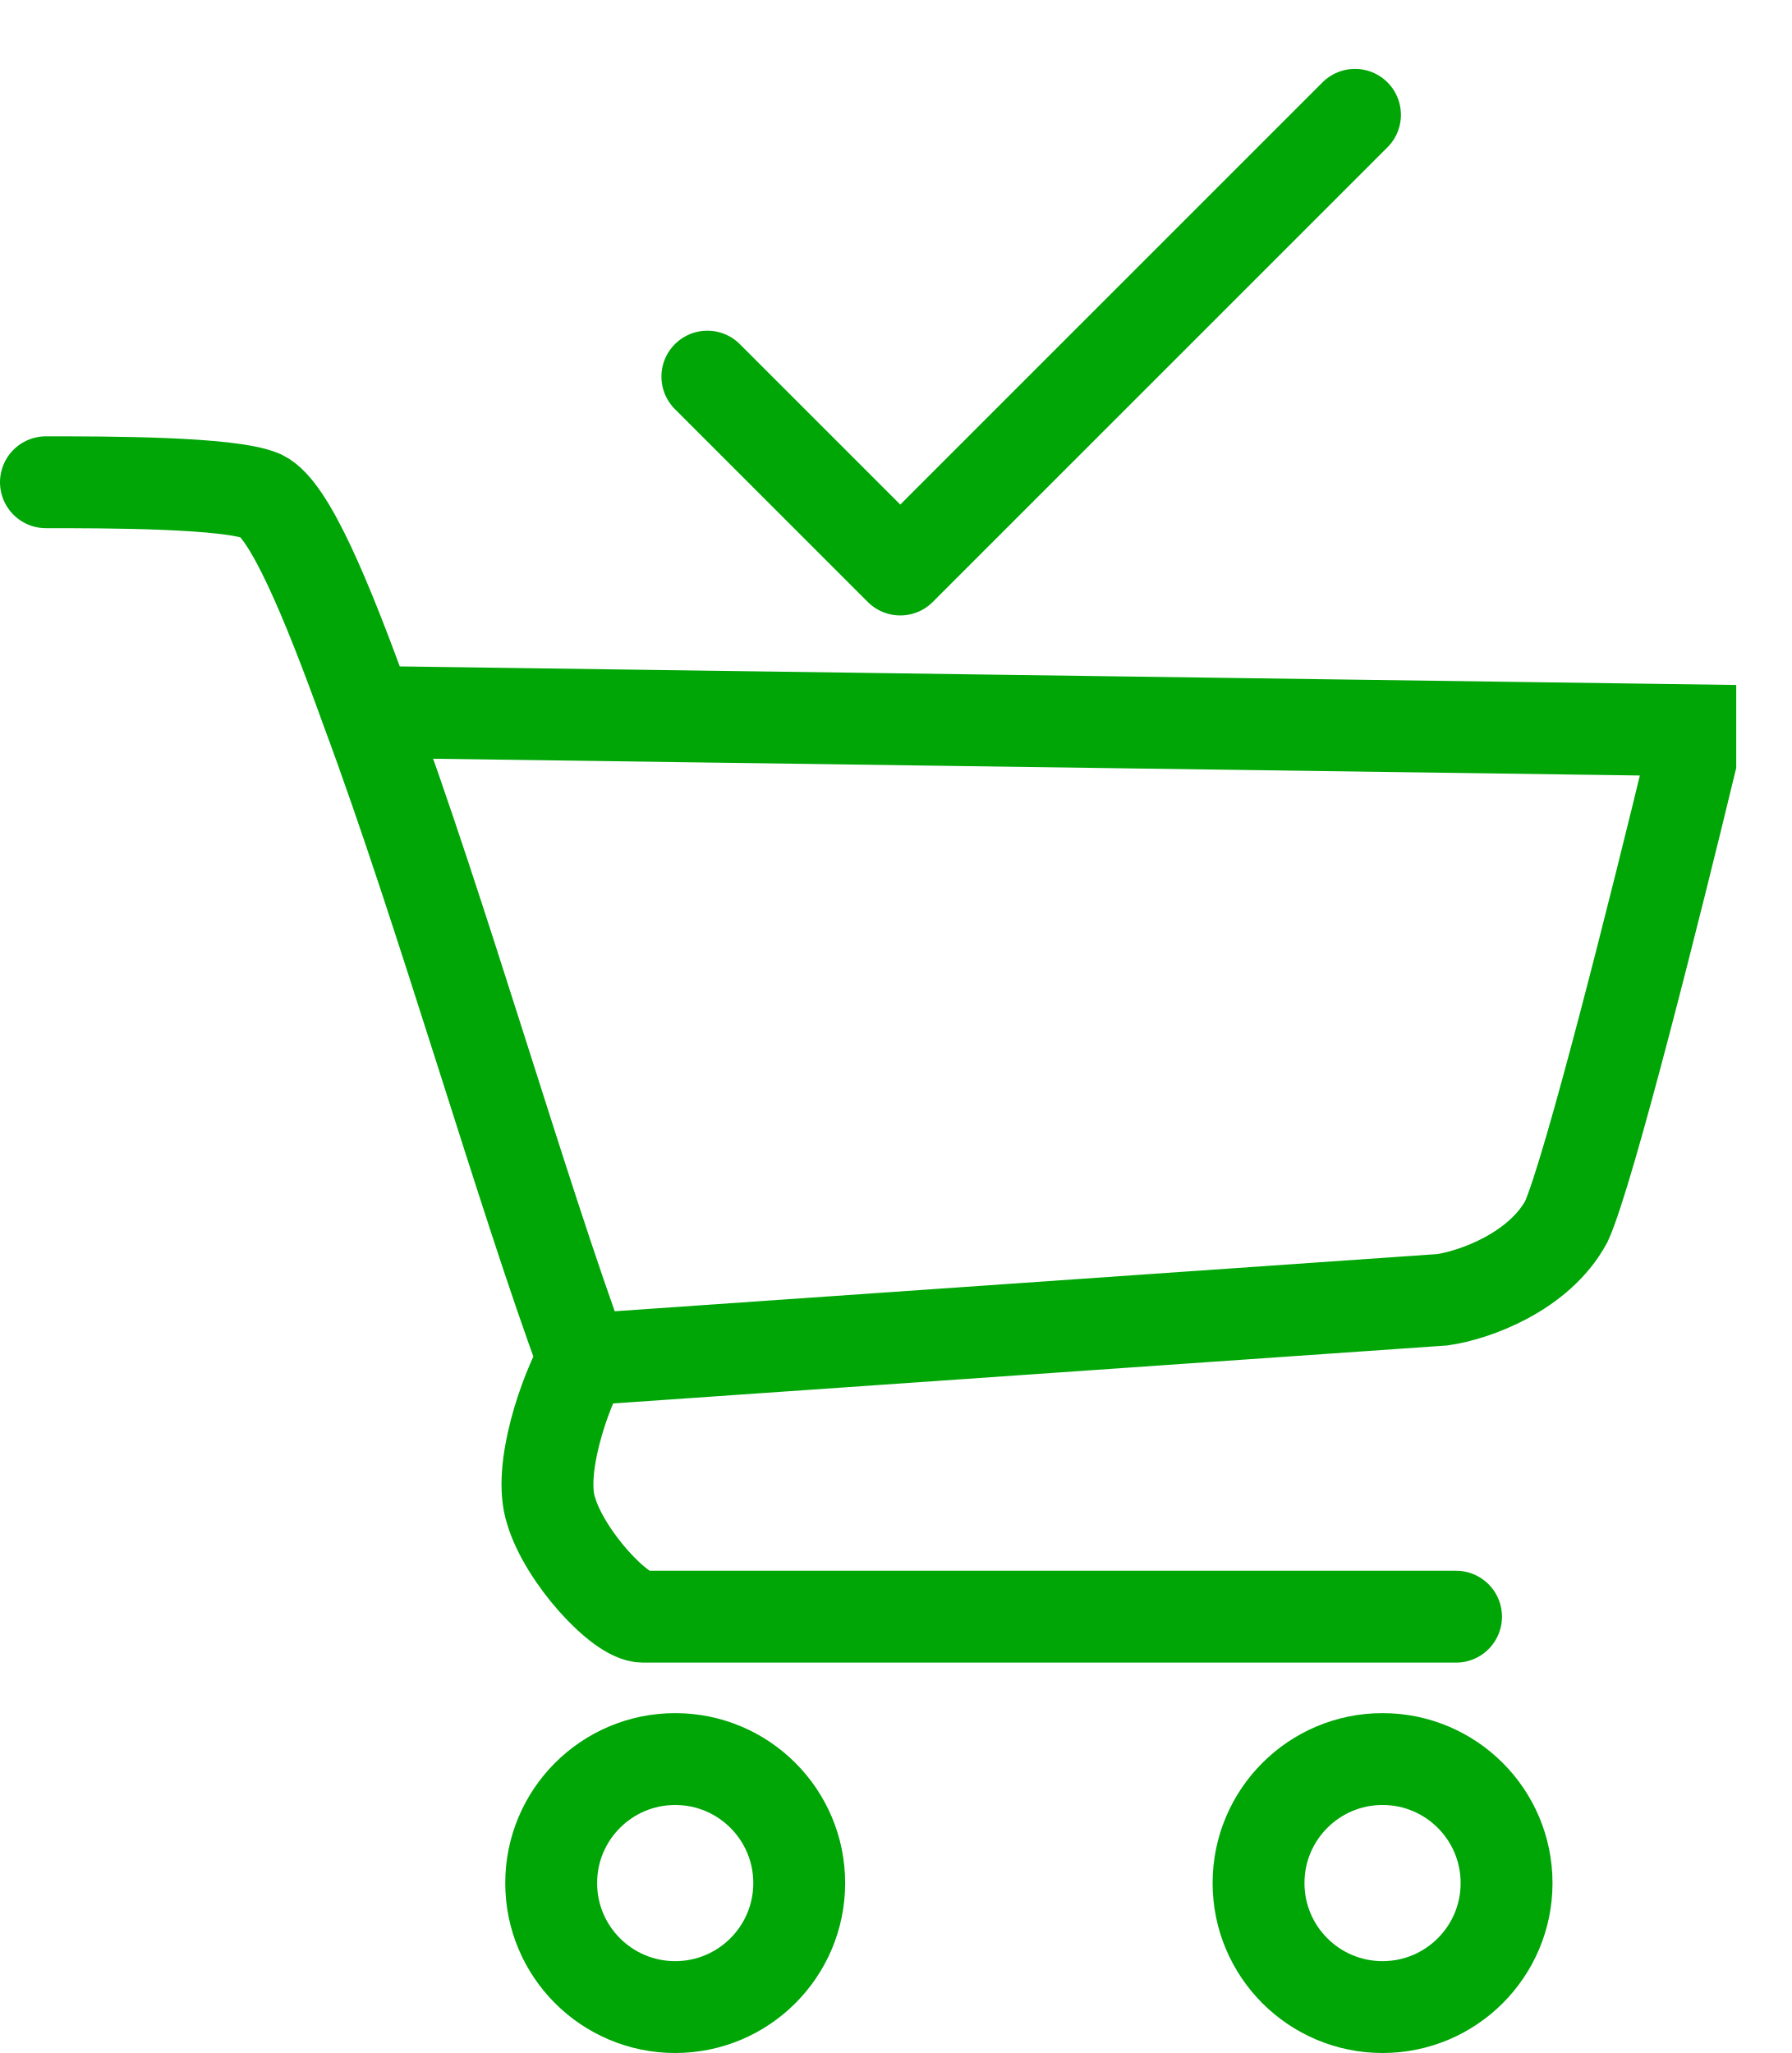
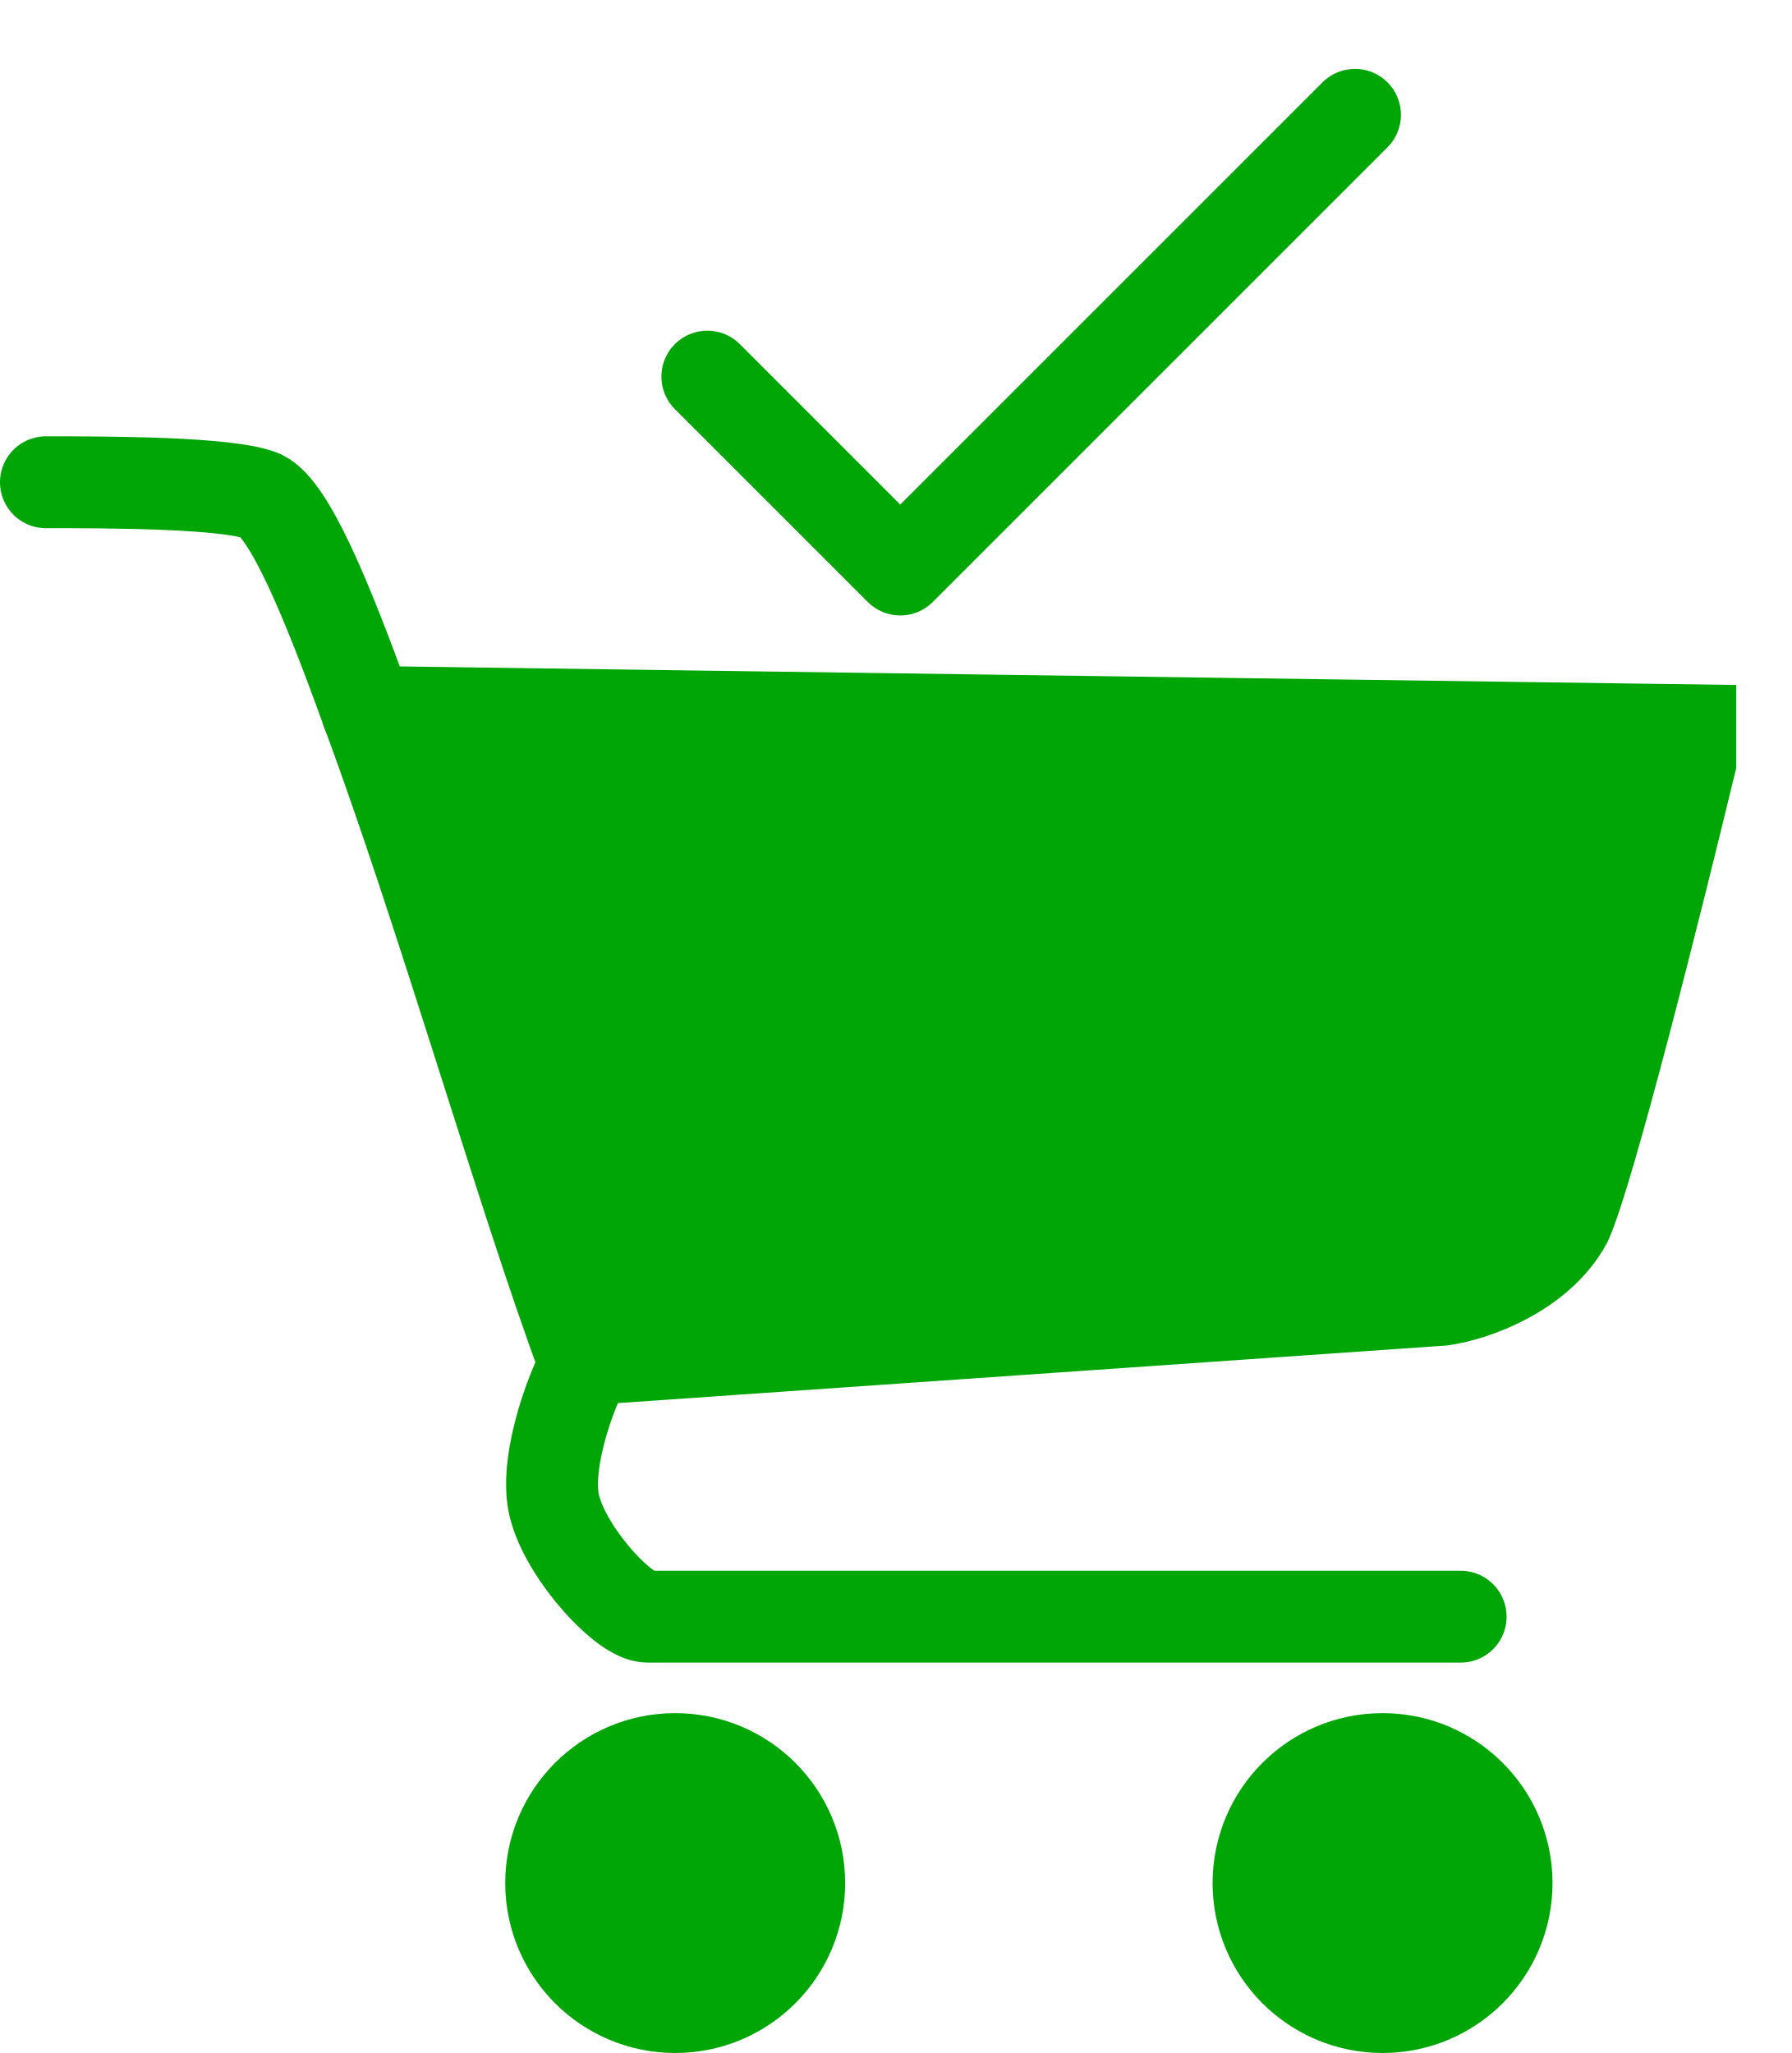
- <svg xmlns="http://www.w3.org/2000/svg" version="1.1" id="Layer_1" x="0px" y="0px" viewBox="0 0 39 44.7" enable-background="new 0 0 39 44.7" xml:space="preserve">
-   <path fill="none" stroke="#00A606" stroke-width="2" stroke-linecap="round" d="M1,10.5c1.3,0,4,0,4.7,0.3C6.3,11.1,7.1,13,8,15.5   M12.7,29.6l18.7-1.3c0.7-0.1,2.1-0.6,2.7-1.7c0.5-1.1,2-7.1,2.7-10v-0.7L8,15.5 M12.7,29.6c-1.3-3.5-3.1-9.8-4.7-14.1 M12.7,29.6  c-0.4,0.7-1,2.4-0.7,3.3c0.3,1,1.5,2.3,2,2.3c0.5,0,12,0,17.7,0" />
-   <circle fill="none" stroke="#00A606" stroke-width="2" cx="14.7" cy="41" r="2.7" />
-   <circle fill="none" stroke="#00A606" stroke-width="2" cx="30.1" cy="41" r="2.7" />
-   <polyline fill="none" stroke="#00A606" stroke-width="2" stroke-linecap="round" stroke-linejoin="round" points="15.4,8.2   19.6,12.4 29.5,2.5 " />
+ <svg xmlns="http://www.w3.org/2000/svg" version="1.1" id="Layer_1" x="0px" y="0px" viewBox="0 0 39 44.7" style="enable-background:new 0 0 39 44.7;" xml:space="preserve">
+   <style type="text/css">
+ 	.st0{fill:#00A606;stroke:#00A606;stroke-width:2;stroke-linecap:round;}
+ 	.st1{fill:#00A606;stroke:#00A606;stroke-width:2;}
+ 	.st2{fill:none;stroke:#00A606;stroke-width:2;stroke-linecap:round;stroke-linejoin:round;}
+ 	.st3{fill:none;stroke:#00A606;stroke-width:2;stroke-linecap:round;}
+ </style>
+   <path class="st0" d="M8,15.5 M12.7,29.6l18.7-1.3c0.7-0.1,2.1-0.6,2.7-1.7c0.5-1.1,2-7.1,2.7-10v-0.7L8,15.5 M12.7,29.6  c-1.3-3.5-3.1-9.8-4.7-14.1 M12.7,29.6" />
+   <circle class="st1" cx="14.7" cy="41" r="2.7" />
+   <circle class="st1" cx="30.1" cy="41" r="2.7" />
+   <polyline class="st2" points="15.4,8.2 19.6,12.4 29.5,2.5 " />
+   <path class="st3" d="M12.8,29.6c-0.4,0.7-1,2.4-0.7,3.3c0.3,1,1.5,2.3,2,2.3s12,0,17.7,0" />
+   <path class="st3" d="M1,10.5c1.3,0,4,0,4.7,0.3C6.3,11.1,7.1,13,8,15.5" />
</svg>
